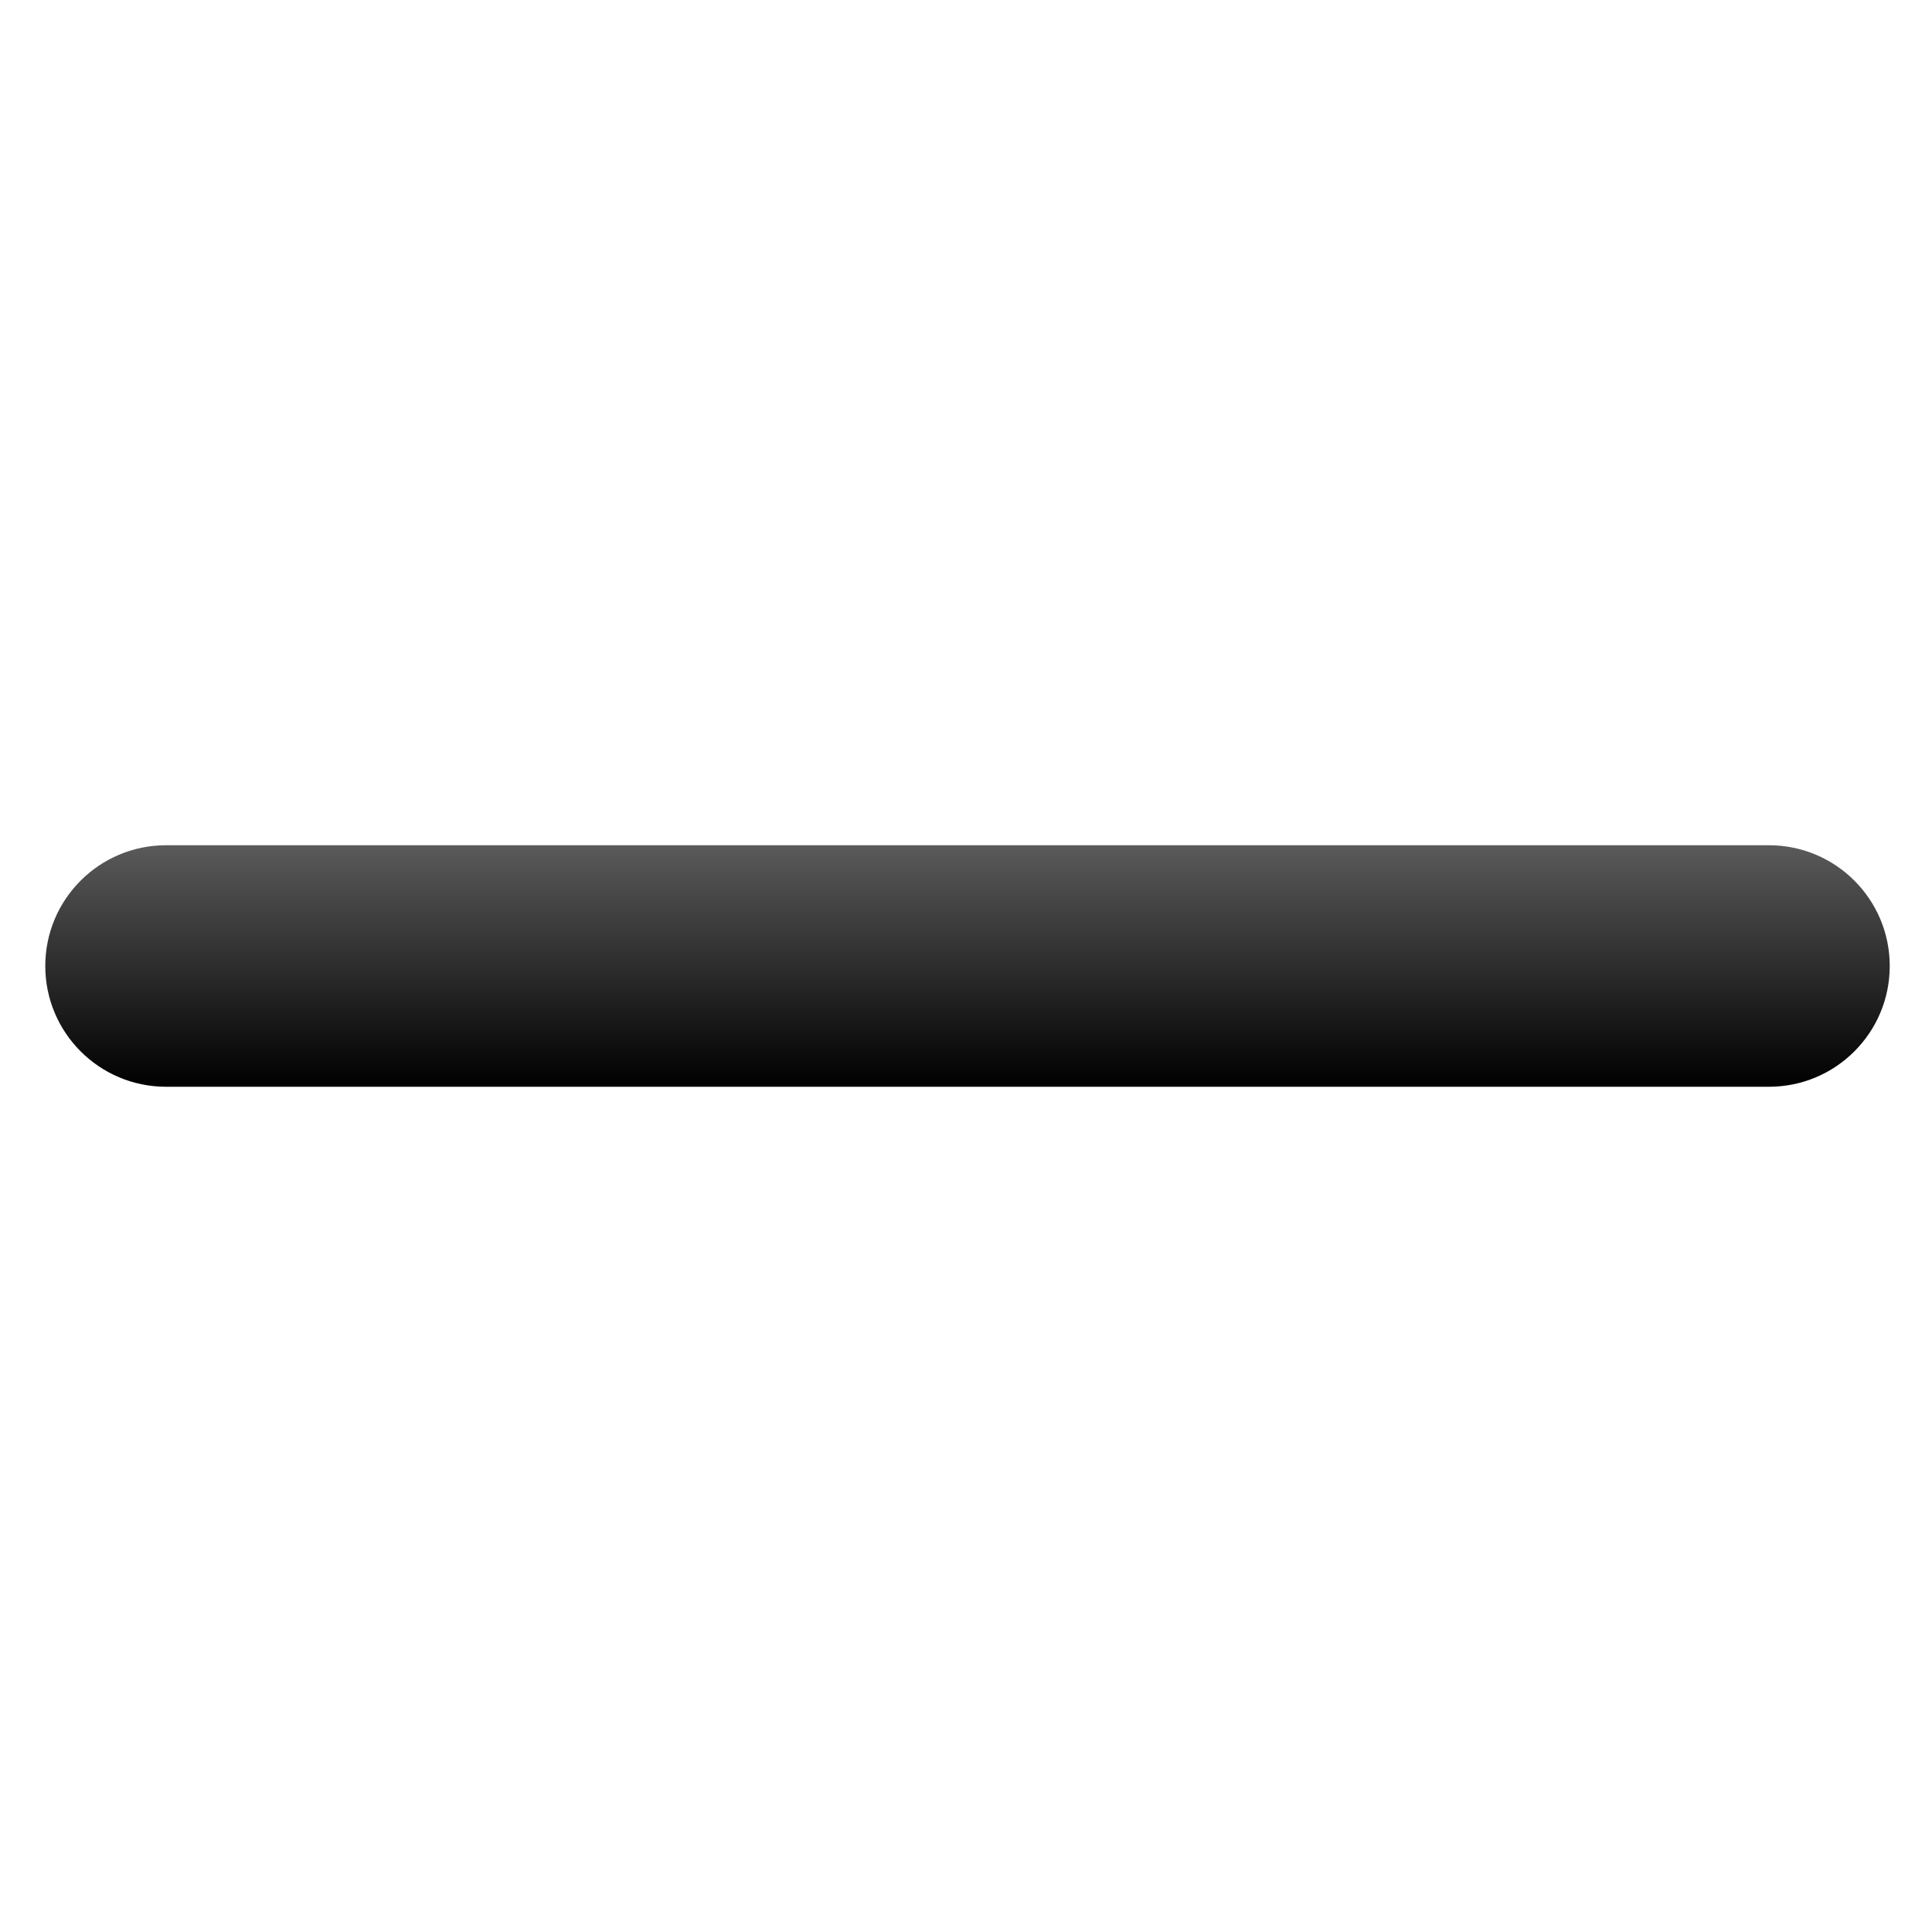
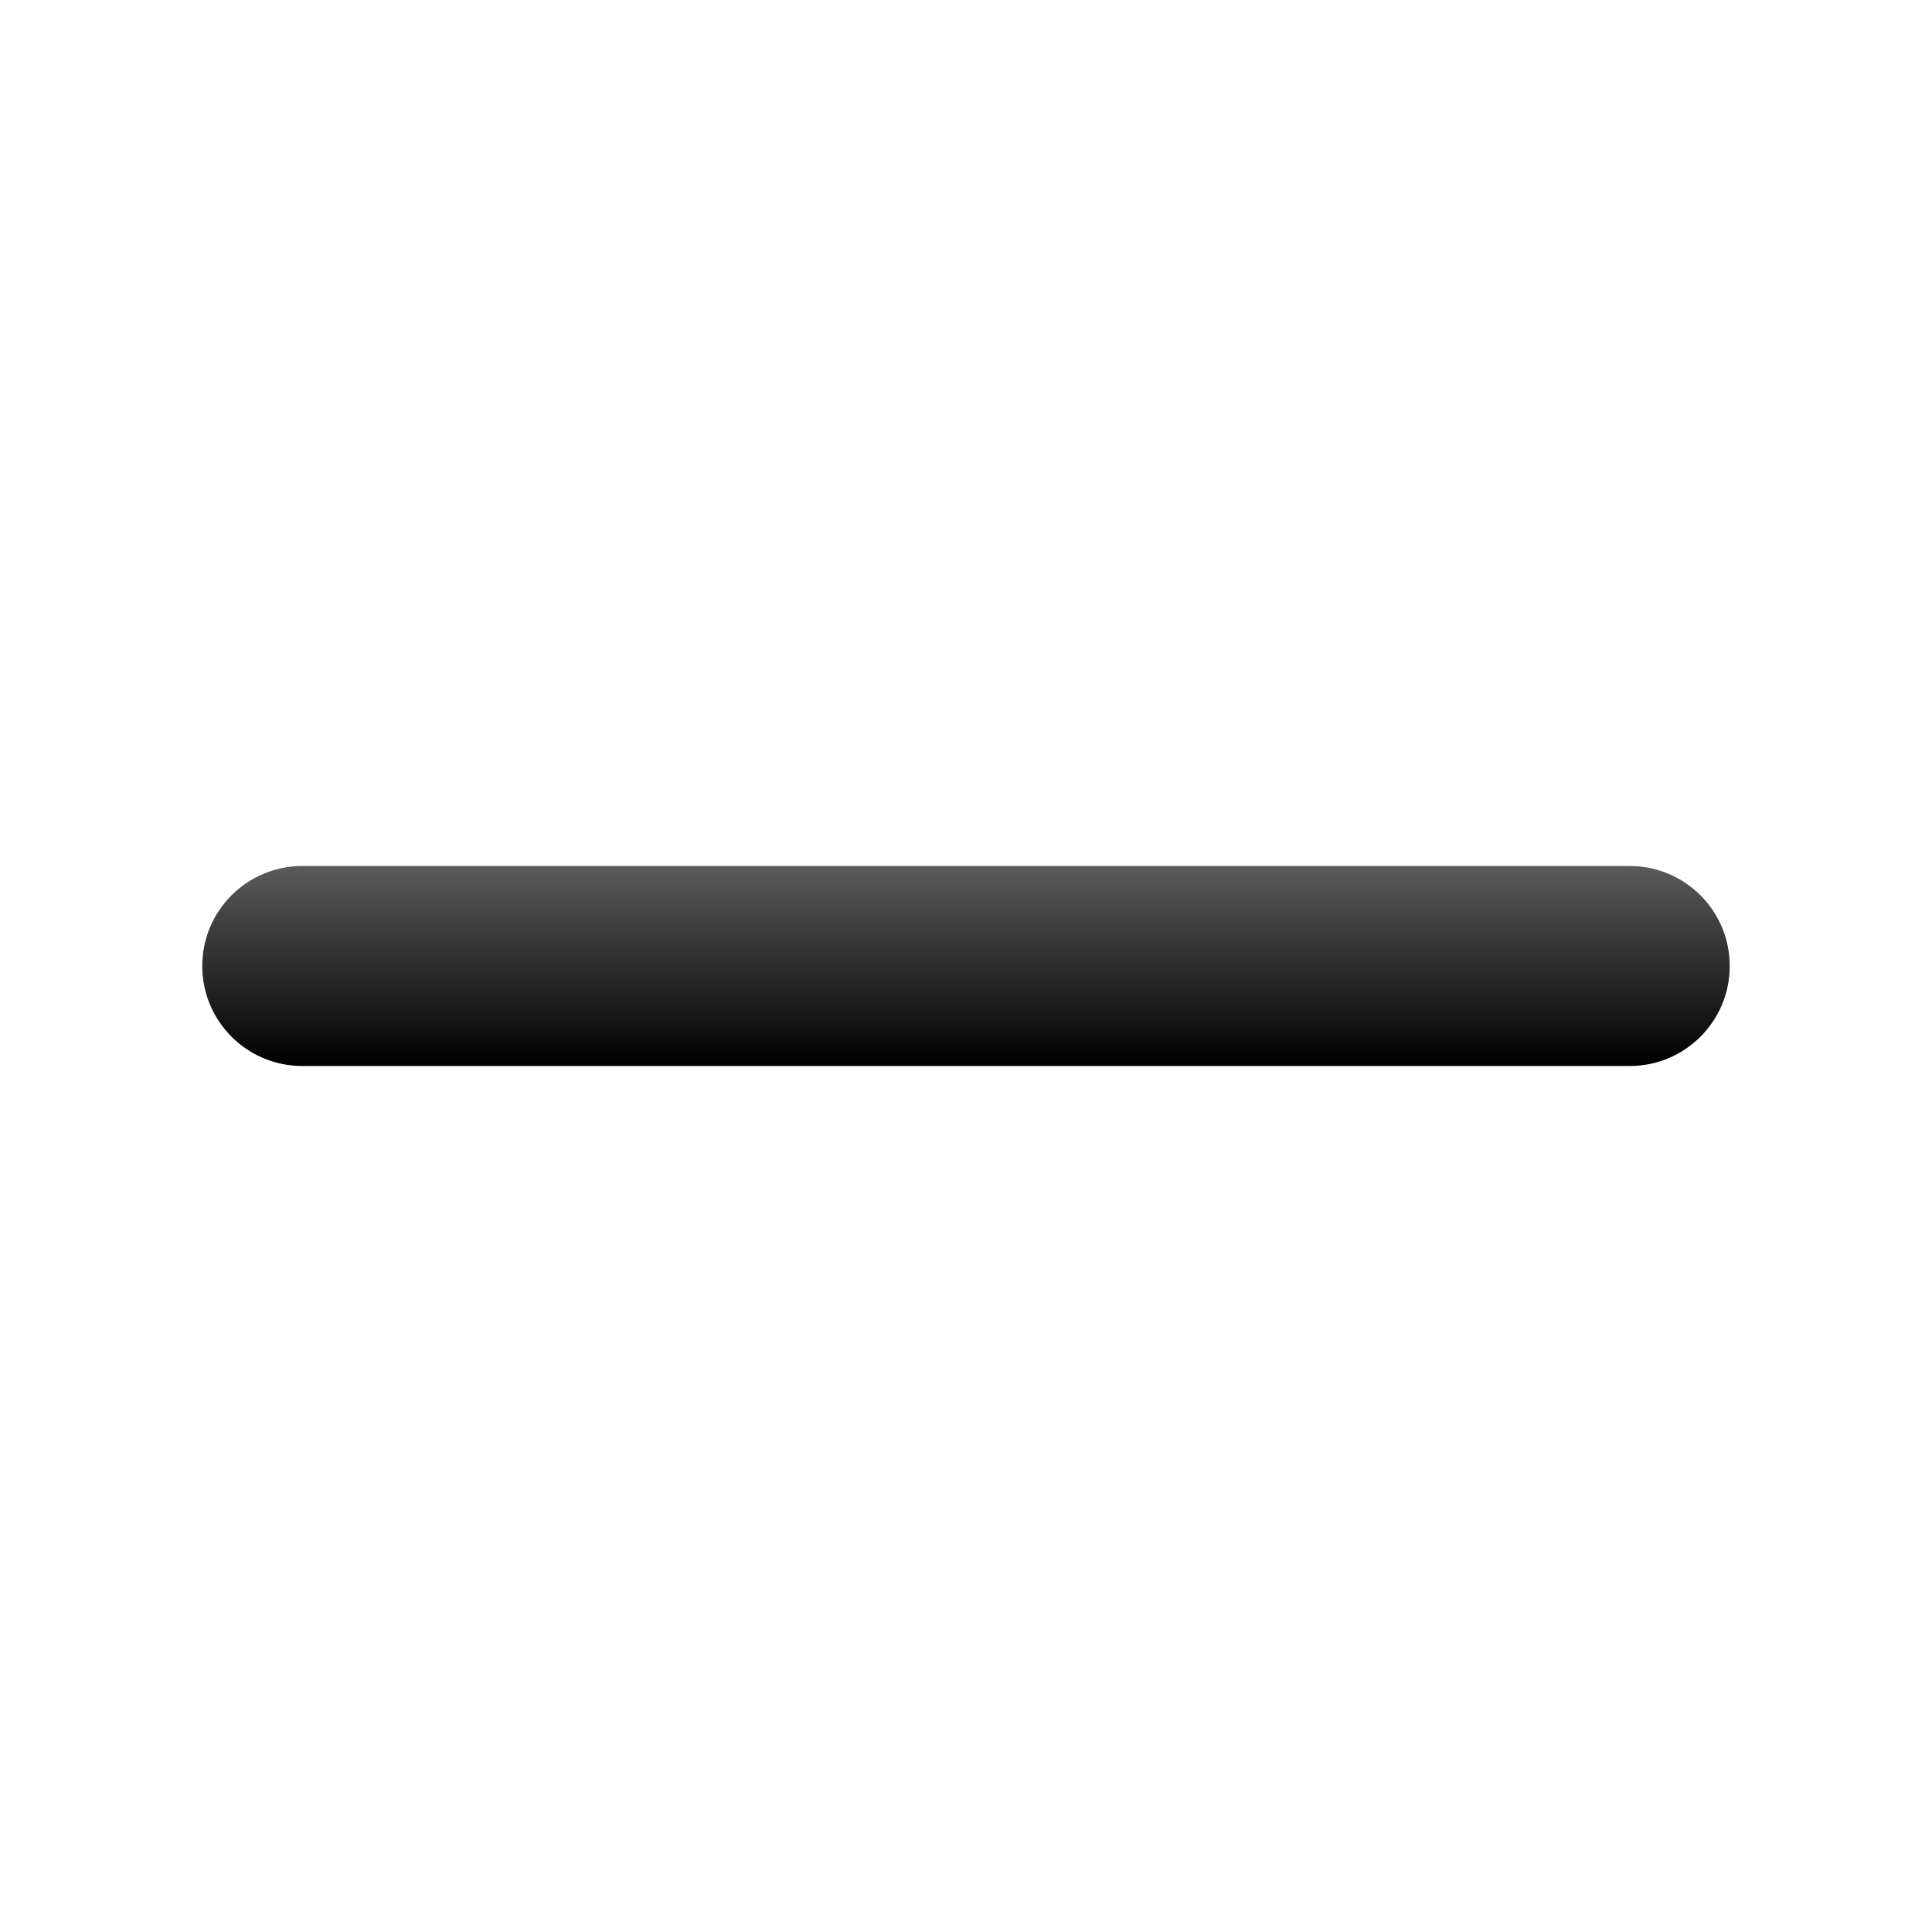
<svg xmlns="http://www.w3.org/2000/svg" version="1.1" id="Layer_1" x="0px" y="0px" width="640px" height="640px" viewBox="0 0 640 640" enable-background="new 0 0 640 640" xml:space="preserve">
  <defs id="defs2">
-     <linearGradient id="SVGID_2_" gradientUnits="userSpaceOnUse" x1="235" y1="520.5" x2="315" y2="520.5" gradientTransform="rotate(90,398,443)">
+     <linearGradient id="SVGID_2_" gradientUnits="userSpaceOnUse" x1="235" y1="520.5" x2="315" y2="520.5" gradientTransform="matrix(0,0.8281506,-0.8281506,0,751.0524,92.25859)">
      <stop offset="0" style="stop-color:#5a5a5a;stop-opacity:1;" id="stop3" />
      <stop offset="1" style="stop-color:#000000;stop-opacity:1;" id="stop4" />
    </linearGradient>
  </defs>
  <linearGradient id="SVGID_1_" gradientUnits="userSpaceOnUse" x1="298" y1="260" x2="298" y2="180" gradientTransform="matrix(1 0 0 -1 22.5 540)">
    <stop offset="0" style="stop-color:#5a5a5a;stop-opacity:1;" id="stop1" />
    <stop offset="1" style="stop-color:#000000;stop-opacity:1;" id="stop2" />
  </linearGradient>
-   <path fill="url(#SVGID_2_)" d="m 15,320 c 0,-22.091 17.908,-40 40,-40 h 531 c 22.091,0 40,17.909 40,40 0,22.092 -17.909,40 -40,40 H 55 C 32.908,360 15,342.092 15,320 Z" id="path4" style="display:inline;fill:url(#SVGID_2_)" />
+   <path fill="url(#SVGID_2_)" d="m 67,320 c 0,-18.295 14.831,-33.126 33.126,-33.126 H 539.874 C 558.169,286.874 573,301.705 573,320 c 0,18.296 -14.831,33.126 -33.126,33.126 H 100.126 C 81.831,353.126 67,338.296 67,320 Z" id="path4" style="display:inline;fill:url(#SVGID_2_);stroke-width:0.828" />
</svg>
